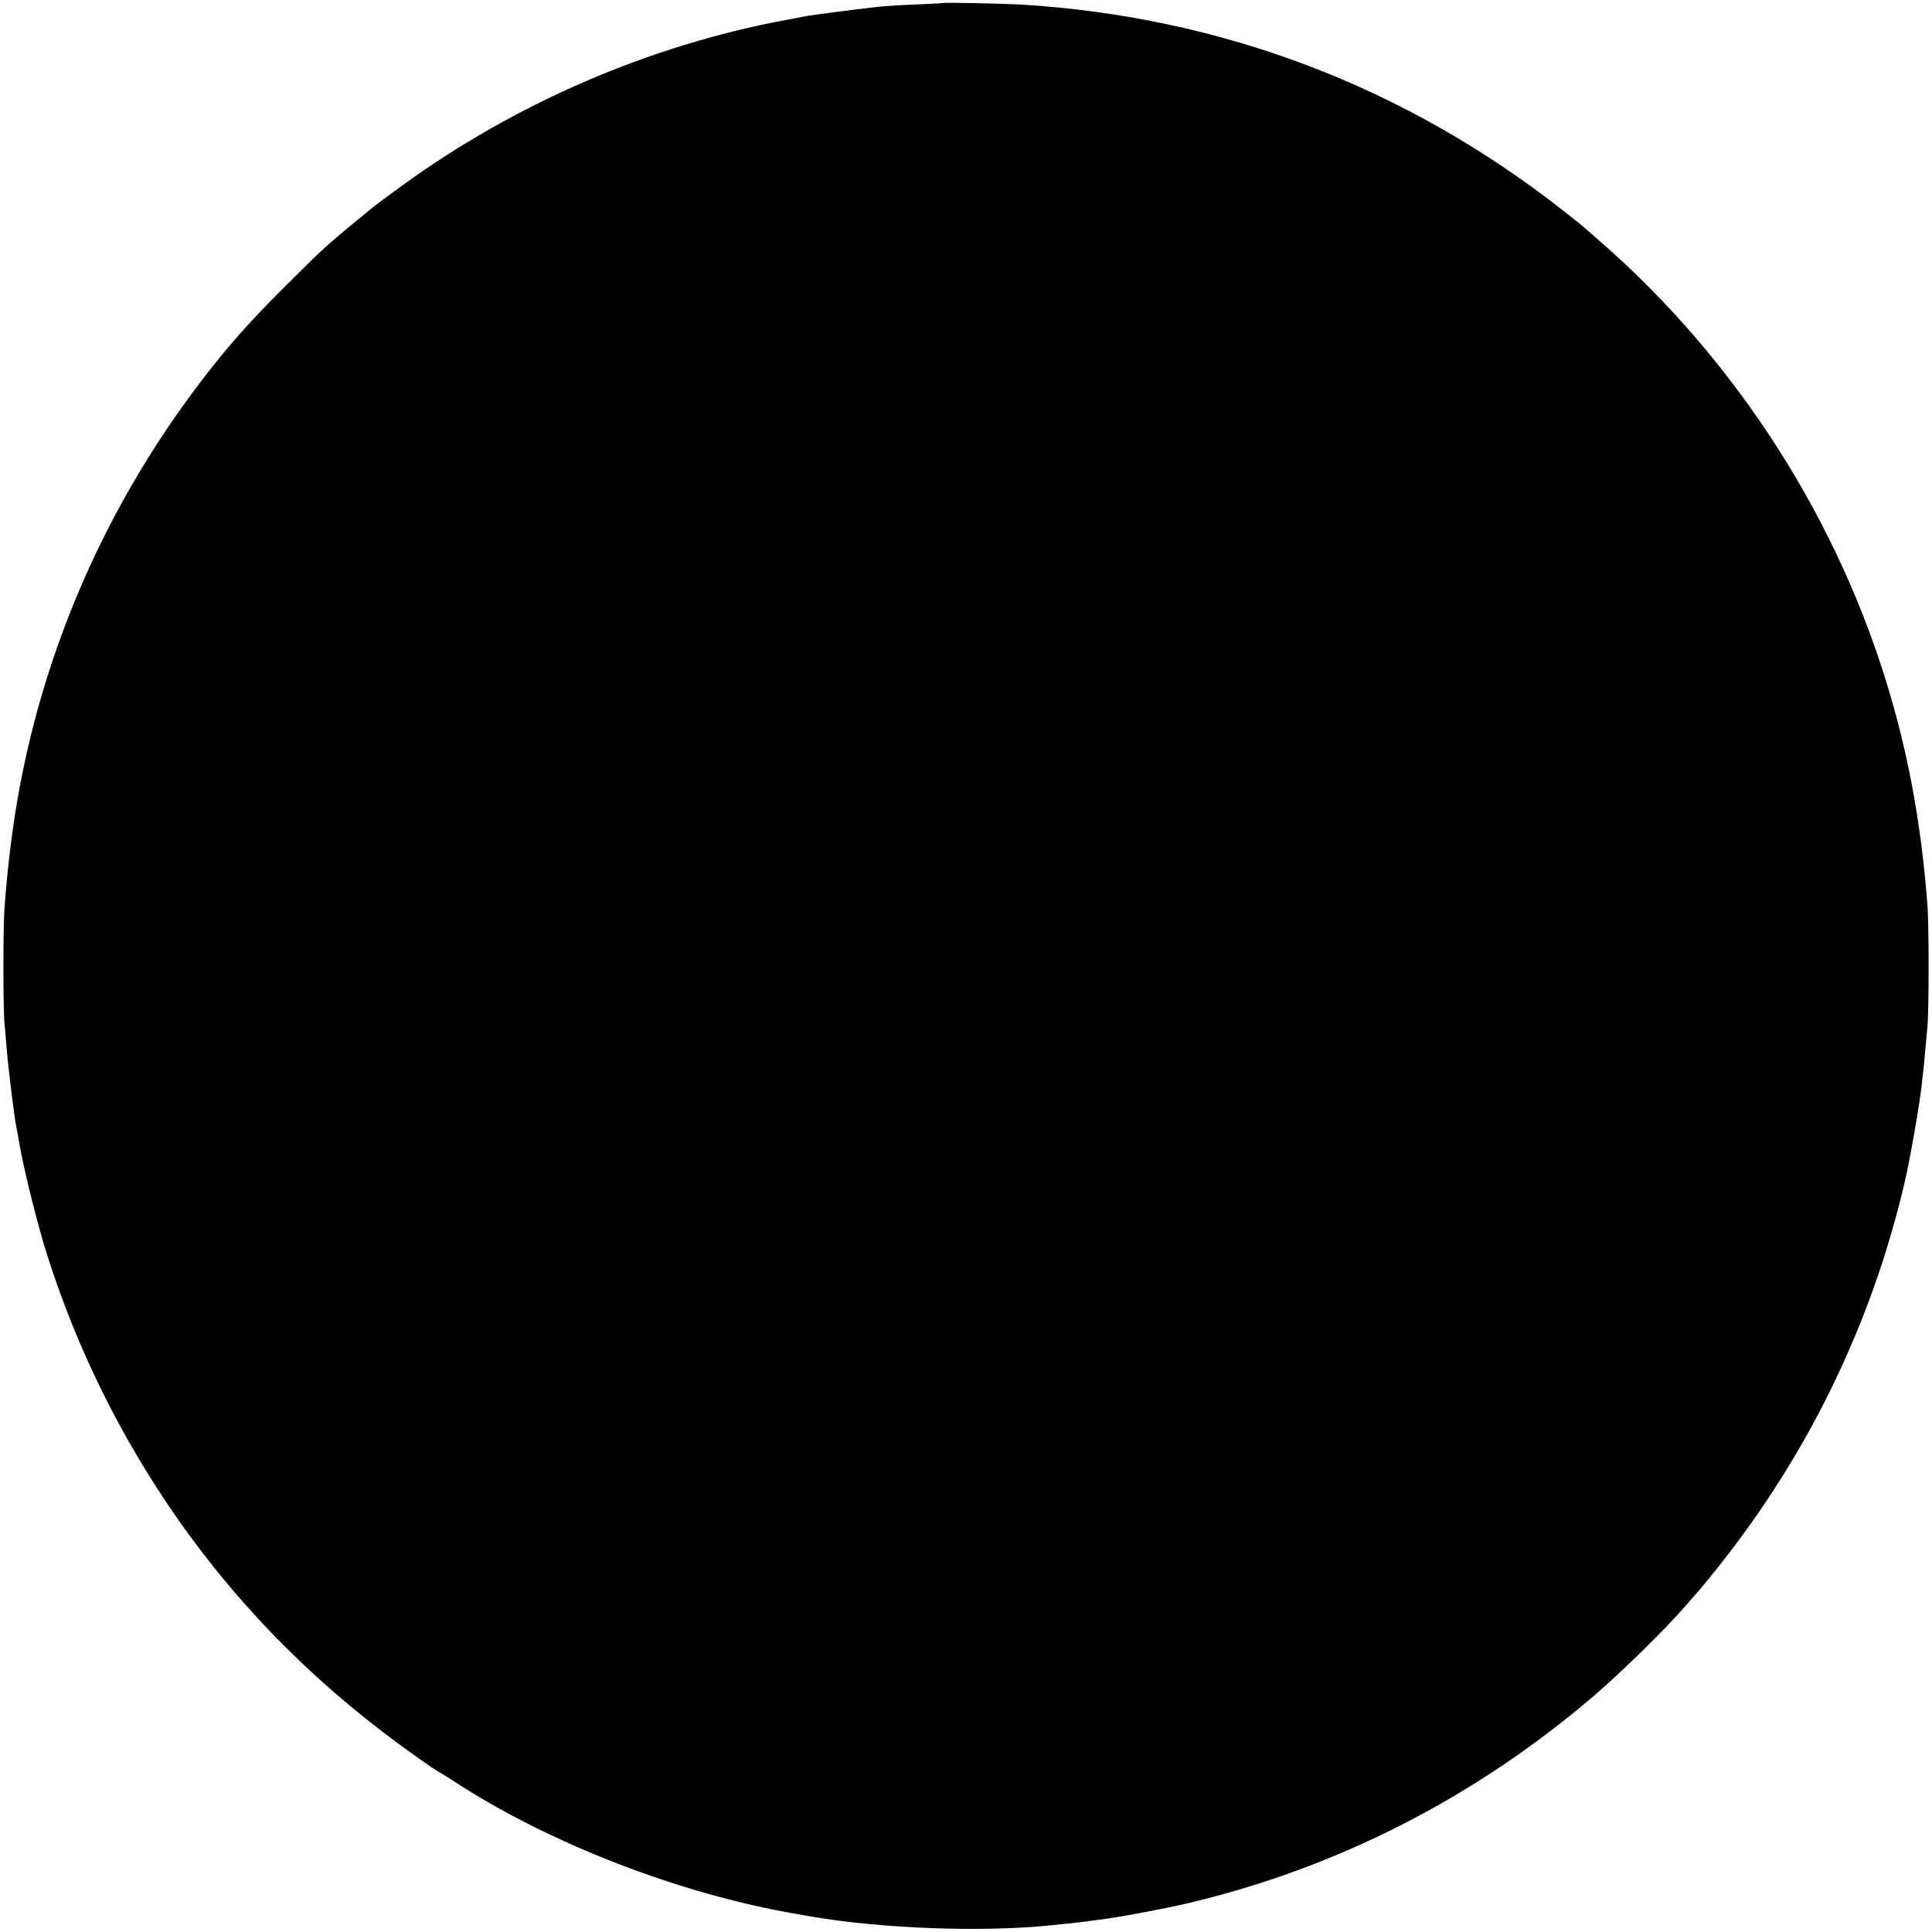
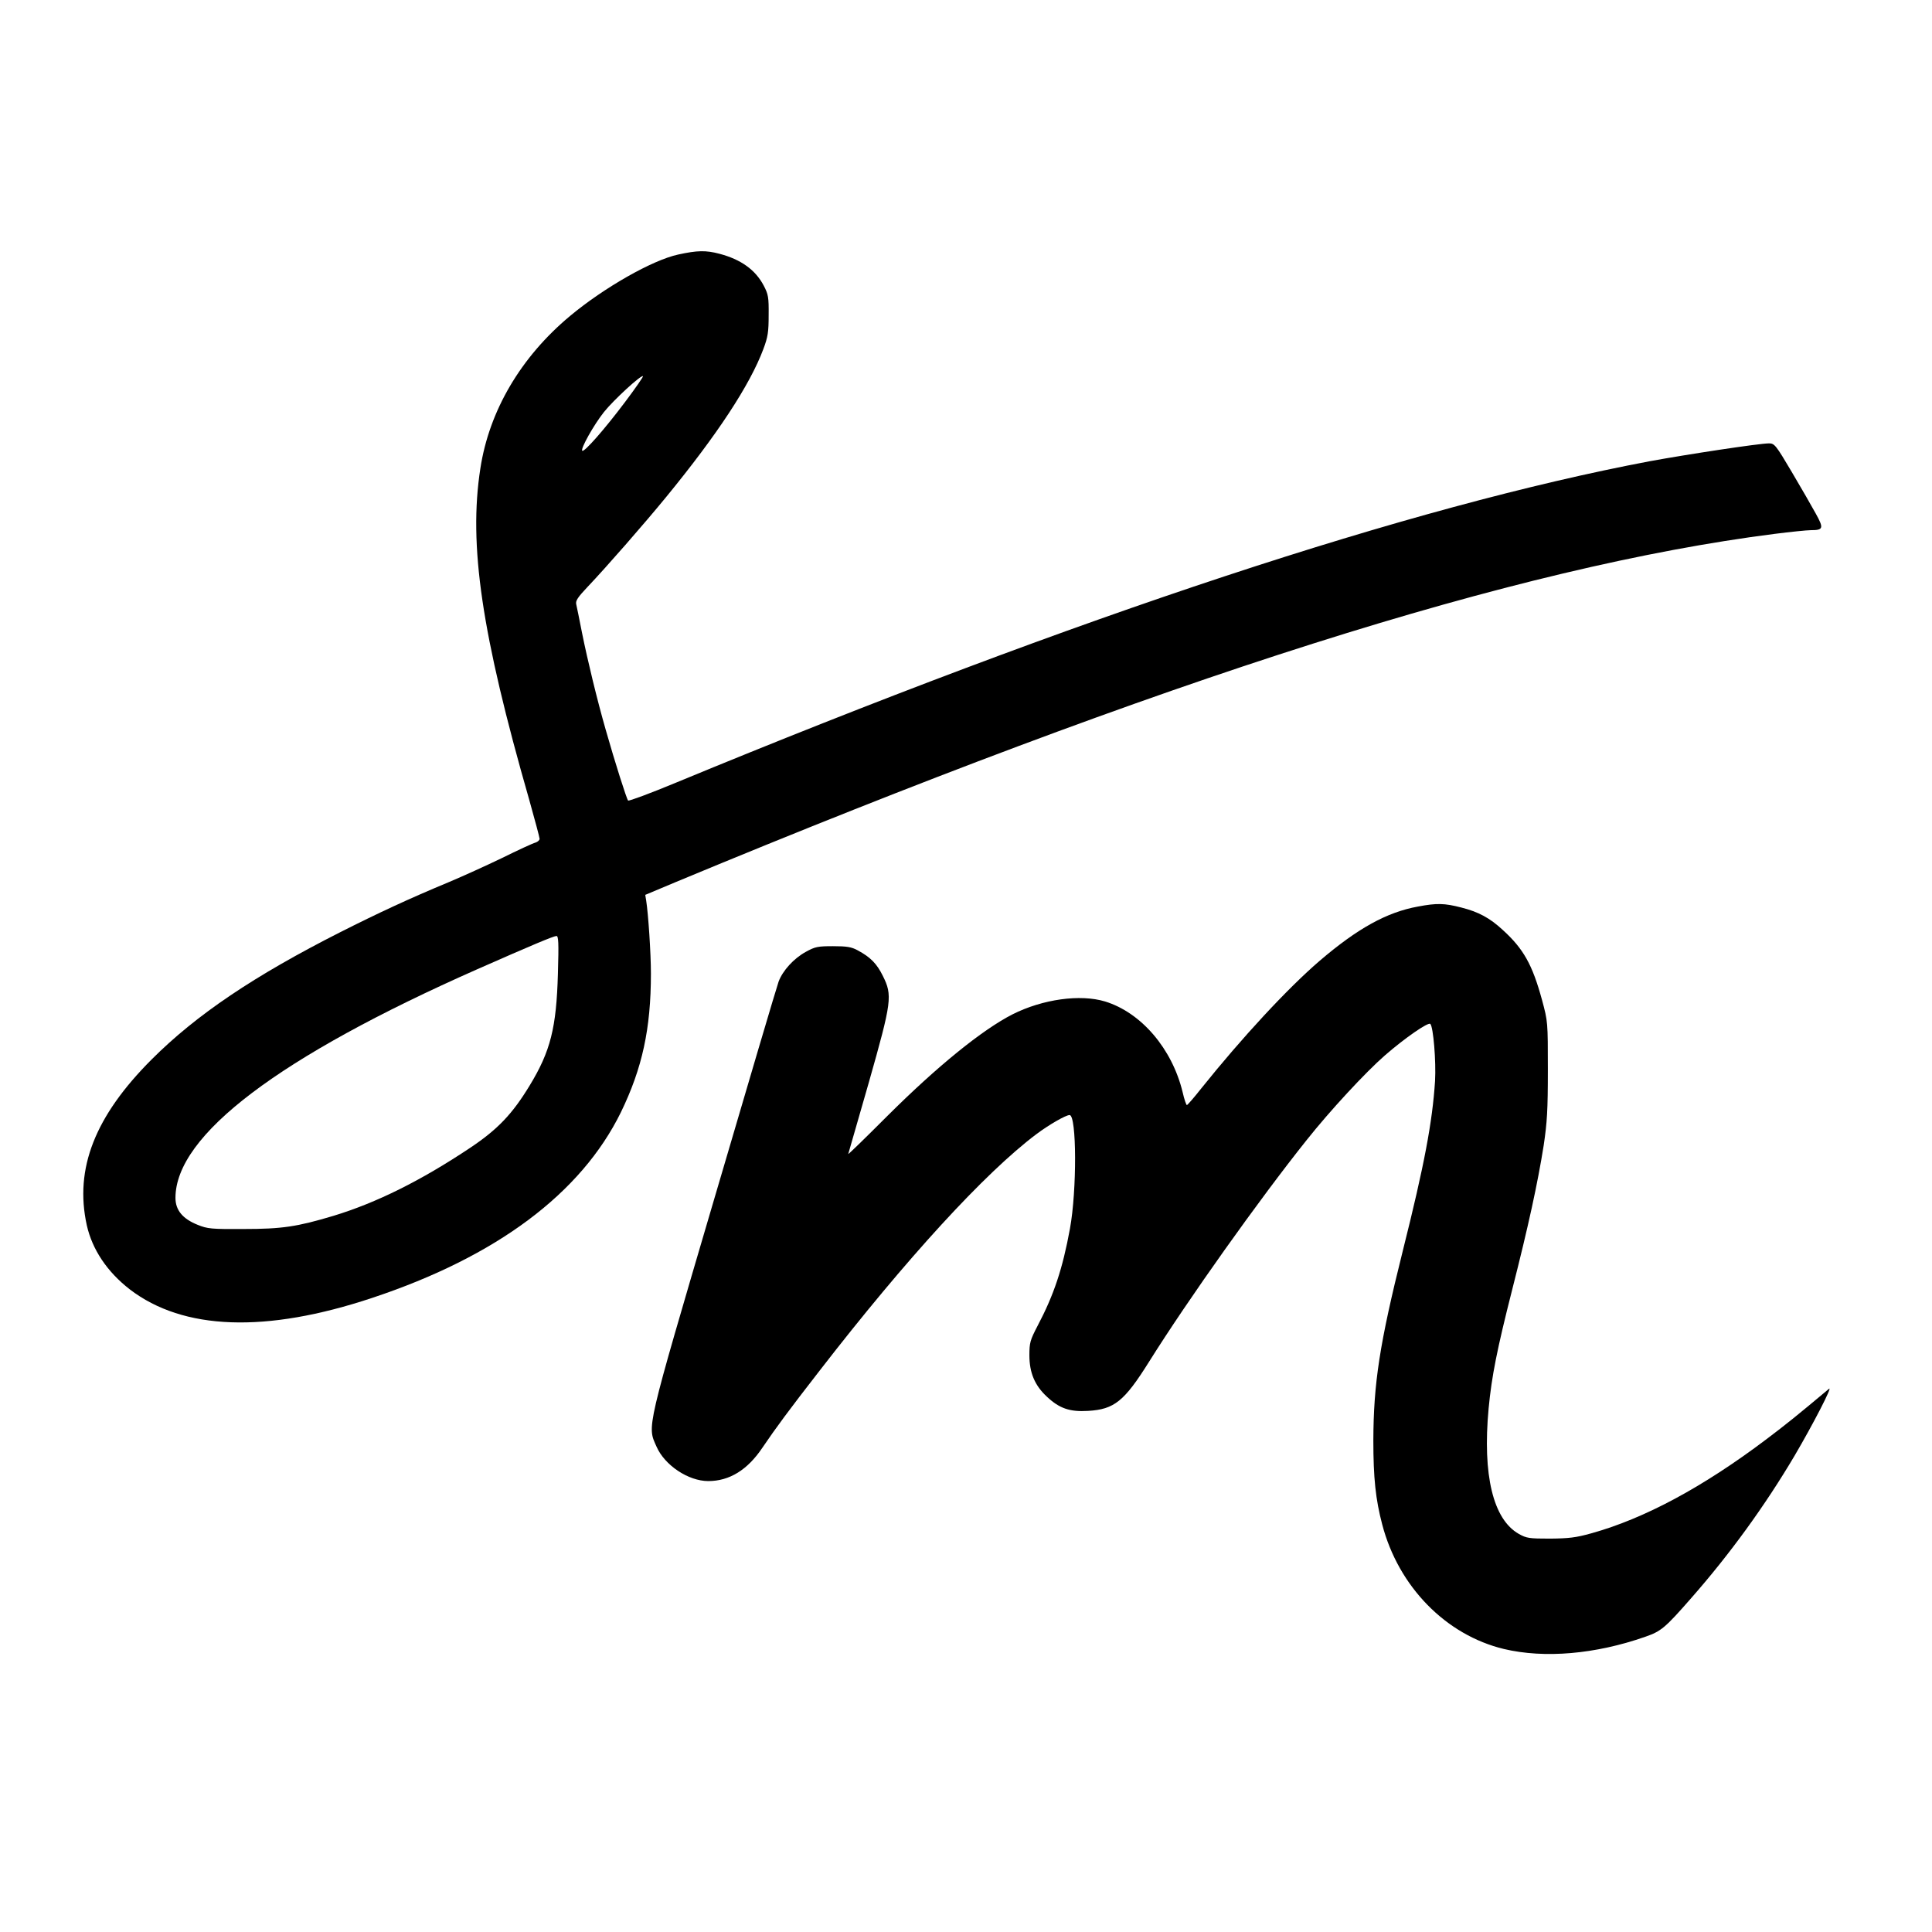
<svg xmlns="http://www.w3.org/2000/svg" version="1.0" width="1024pt" height="1024pt" viewBox="0 0 1024 1024" preserveAspectRatio="xMidYMid meet">
  <g transform="translate(0,1024) scale(0.1,-0.1)" fill="#000000" stroke="none">
-     <path d="M4997 10224 c-1 -1 -67 -4 -147 -8 -80 -3 -167 -9 -195 -12 -91 -10 -349 -43 -380 -49 -16 -3 -64 -12 -105 -20 -730 -135 -1447 -446 -2050 -887 -63 -46 -124 -91 -135 -100 -255 -208 -254 -207 -466 -418 -191 -190 -304 -316 -445 -500 -558 -727 -908 -1578 -1018 -2475 -15 -123 -20 -176 -32 -325 -8 -103 -8 -532 0 -615 3 -33 8 -96 12 -140 6 -79 38 -342 49 -400 3 -16 13 -68 21 -115 24 -135 99 -433 145 -575 159 -499 391 -967 691 -1396 344 -490 763 -907 1275 -1267 56 -40 104 -72 106 -72 2 0 37 -22 78 -48 503 -330 1201 -601 1824 -707 11 -2 47 -8 80 -14 371 -63 896 -83 1260 -46 114 11 162 17 185 20 14 2 48 6 75 10 95 11 340 57 465 86 792 186 1524 559 2155 1098 147 126 381 355 490 481 26 30 60 69 74 85 15 17 61 73 102 125 476 599 810 1288 984 2033 27 114 79 412 90 512 3 33 8 74 10 90 2 17 6 59 9 95 3 36 9 94 12 130 8 88 8 535 0 640 -30 397 -91 747 -191 1095 -269 936 -819 1797 -1555 2435 -41 36 -77 67 -80 70 -3 3 -45 37 -95 76 -841 663 -1817 1035 -2885 1100 -95 5 -408 12 -413 8z" />
+     <path d="M3595 8891 c-136 -29 -393 -175 -574 -326 -260 -217 -428 -501 -475 -808 -63 -406 6 -875 259 -1756 30 -107 55 -200 55 -207 0 -7 -10 -16 -22 -20 -13 -3 -93 -40 -178 -82 -85 -41 -211 -98 -280 -127 -212 -88 -377 -165 -575 -265 -458 -232 -764 -438 -1001 -675 -301 -301 -410 -579 -344 -879 29 -129 108 -247 228 -340 283 -217 721 -233 1285 -45 659 219 1107 554 1318 984 113 233 159 442 159 735 0 108 -14 317 -25 386 l-5 31 162 68 c2602 1082 4458 1671 5821 1845 87 11 174 20 195 20 66 0 69 10 27 86 -21 38 -78 138 -128 222 -85 144 -92 152 -121 152 -51 0 -433 -58 -634 -95 -1263 -239 -3018 -818 -5161 -1704 -135 -56 -248 -98 -252 -94 -8 9 -69 201 -118 373 -46 160 -97 371 -126 515 -14 72 -28 140 -31 153 -4 18 9 37 59 90 99 104 301 335 418 478 272 332 444 594 515 784 24 64 28 90 28 180 1 95 -2 110 -26 156 -44 84 -121 139 -235 169 -72 19 -117 18 -218 -4z m-283 -783 c-106 -141 -216 -267 -226 -257 -10 10 61 137 115 205 51 64 198 199 207 190 2 -3 -41 -65 -96 -138z m-355 -3030 c-8 -285 -39 -410 -150 -592 -91 -150 -169 -232 -314 -329 -262 -175 -498 -292 -725 -361 -194 -58 -272 -70 -478 -70 -170 -1 -190 1 -242 22 -80 32 -118 78 -118 143 0 332 548 747 1600 1212 288 127 402 175 419 176 11 1 13 -33 8 -201z" />
+     <path d="M7515 5435 c-165 -30 -320 -116 -520 -287 -170 -146 -411 -406 -629 -678 -37 -47 -71 -86 -75 -87 -3 -2 -14 29 -23 69 -56 230 -219 421 -411 480 -132 40 -331 12 -490 -68 -161 -82 -400 -276 -664 -539 -116 -116 -209 -207 -207 -201 2 6 51 177 109 379 122 430 126 461 74 565 -32 65 -66 99 -133 135 -33 18 -58 22 -131 22 -81 0 -95 -3 -144 -30 -64 -35 -122 -99 -144 -157 -9 -24 -163 -545 -343 -1158 -364 -1238 -354 -1195 -304 -1308 43 -98 168 -182 274 -182 112 0 208 59 287 177 72 106 139 197 303 408 462 597 876 1048 1148 1253 68 51 157 102 177 102 38 0 39 -400 2 -602 -39 -213 -85 -351 -172 -516 -39 -75 -43 -89 -43 -155 0 -92 28 -160 93 -220 66 -62 121 -81 218 -75 139 8 192 51 323 260 206 329 585 862 836 1176 123 155 311 358 414 448 107 93 230 178 241 167 16 -16 31 -199 25 -303 -14 -216 -56 -442 -171 -900 -123 -492 -155 -702 -156 -1004 0 -200 12 -313 47 -446 86 -329 337 -586 645 -660 215 -51 485 -28 750 65 83 29 104 46 243 205 204 232 392 491 548 755 97 165 204 372 182 354 -167 -140 -228 -189 -330 -266 -339 -256 -649 -422 -930 -500 -82 -23 -120 -27 -219 -28 -110 0 -124 2 -165 25 -136 77 -193 311 -160 665 16 170 45 315 125 630 86 338 135 563 167 765 18 122 22 185 22 400 0 254 0 255 -31 370 -51 187 -98 271 -208 371 -69 64 -129 96 -220 119 -89 23 -130 24 -230 5z" />
  </g>
</svg>
